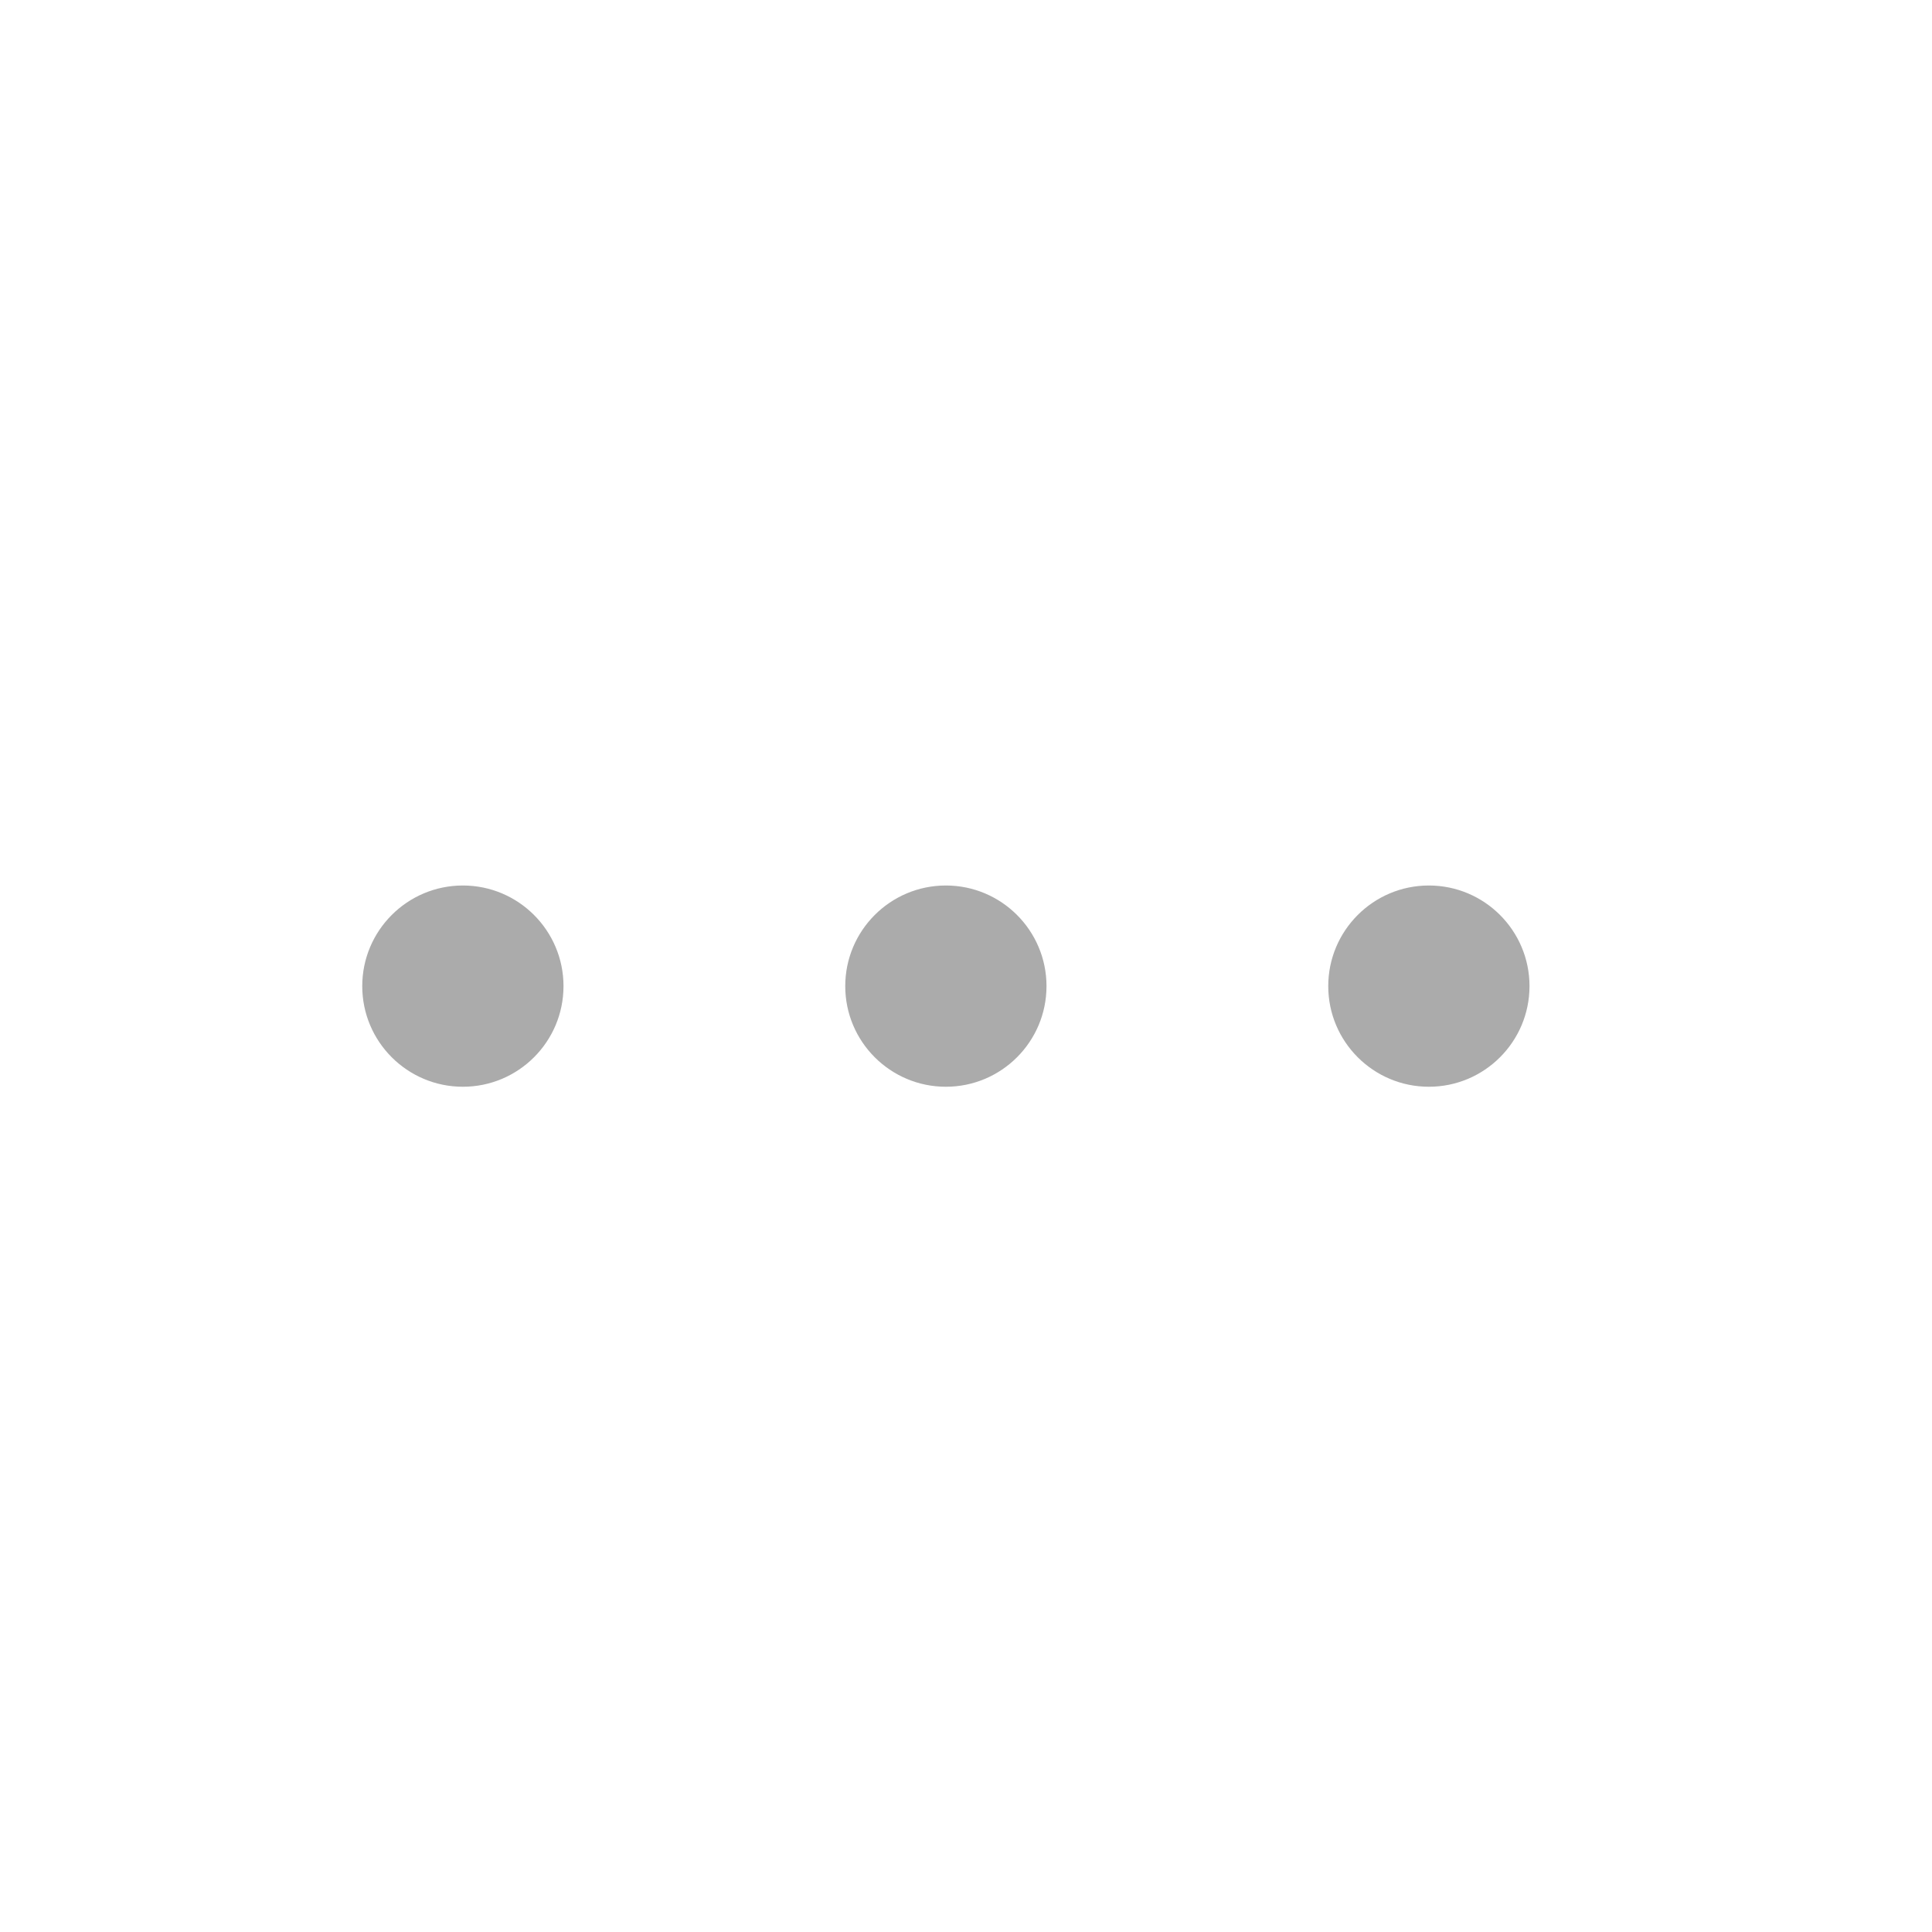
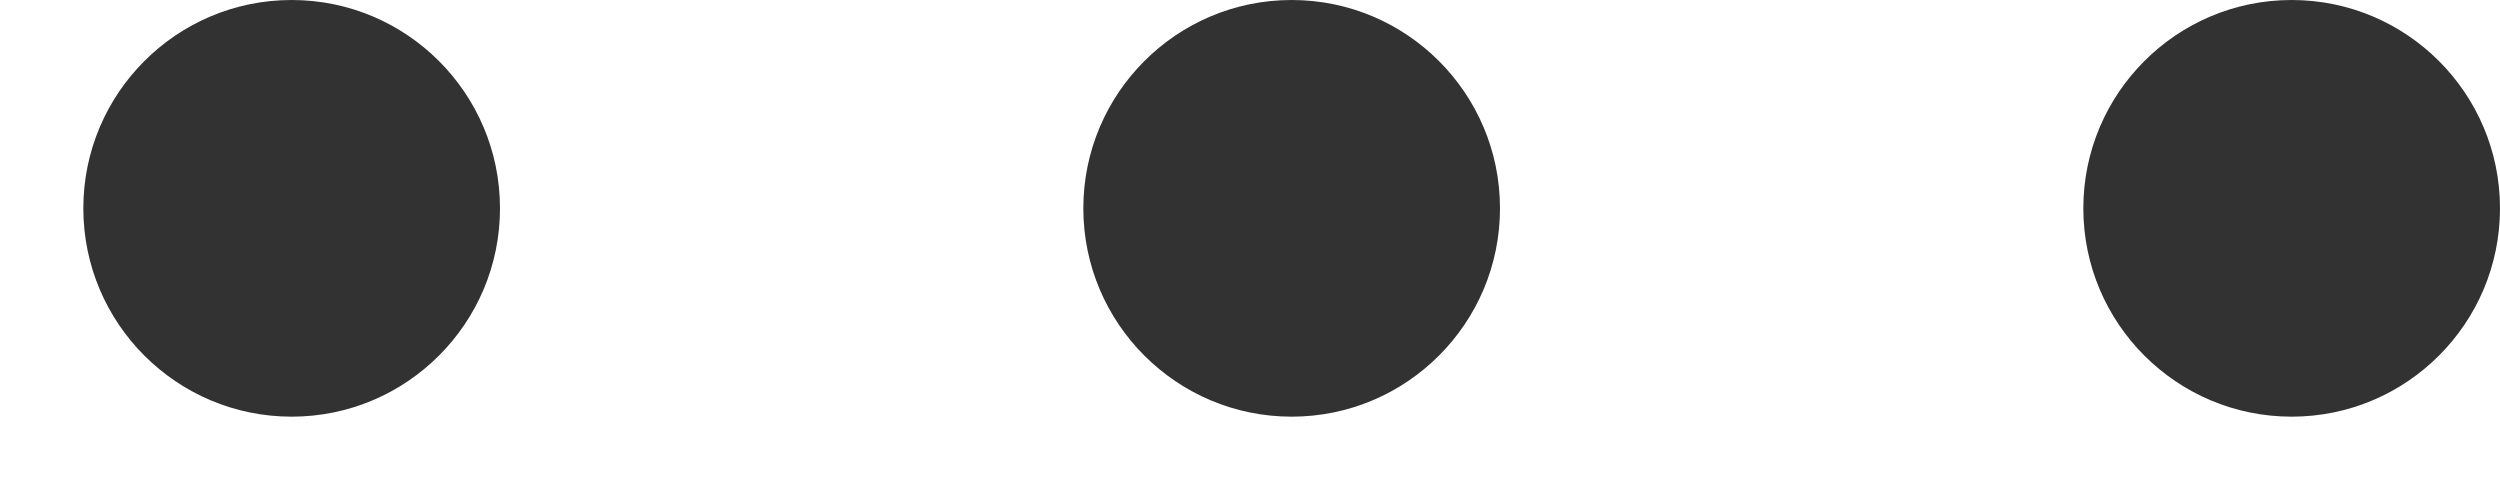
- <svg xmlns="http://www.w3.org/2000/svg" width="24" height="24" viewBox="0 0 24 24" fill="none">
-   <path d="M10.5 12.25C10.5 12.94 11.06 13.5 11.75 13.5C12.44 13.5 13 12.94 13 12.25C13 11.56 12.44 11 11.75 11C11.06 11 10.5 11.56 10.5 12.25Z" fill="#ABABAB" />
-   <path d="M16.5 12.25C16.5 12.94 17.06 13.5 17.75 13.5C18.44 13.5 19 12.94 19 12.25C19 11.56 18.44 11 17.75 11C17.06 11 16.5 11.56 16.5 12.25Z" fill="#ABABAB" />
-   <path d="M4.5 12.25C4.5 12.94 5.06 13.5 5.75 13.5C6.44 13.5 7 12.94 7 12.25C7 11.56 6.44 11 5.75 11C5.06 11 4.5 11.56 4.5 12.25Z" fill="#ABABAB" />
+ <svg xmlns="http://www.w3.org/2000/svg" width="15" height="3" viewBox="0 0 15 3" fill="none">
+   <g id="Group">
+     <path id="Vector" d="M6.5 1.25C6.5 1.94 7.06 2.5 7.75 2.5C8.44 2.5 9 1.94 9 1.25C9 0.56 8.44 0 7.75 0C7.06 0 6.5 0.56 6.5 1.25Z" fill="#323232" />
+     <path id="Vector_2" d="M12.5 1.25C12.5 1.94 13.06 2.5 13.75 2.5C14.44 2.5 15 1.94 15 1.25C15 0.56 14.44 0 13.75 0C13.06 0 12.5 0.56 12.5 1.25Z" fill="#323232" />
+     <path id="Vector_3" d="M0.5 1.25C0.5 1.94 1.06 2.5 1.75 2.5C2.44 2.5 3 1.94 3 1.25C3 0.56 2.44 0 1.75 0C1.06 0 0.5 0.56 0.5 1.25Z" fill="#323232" />
+   </g>
</svg>
